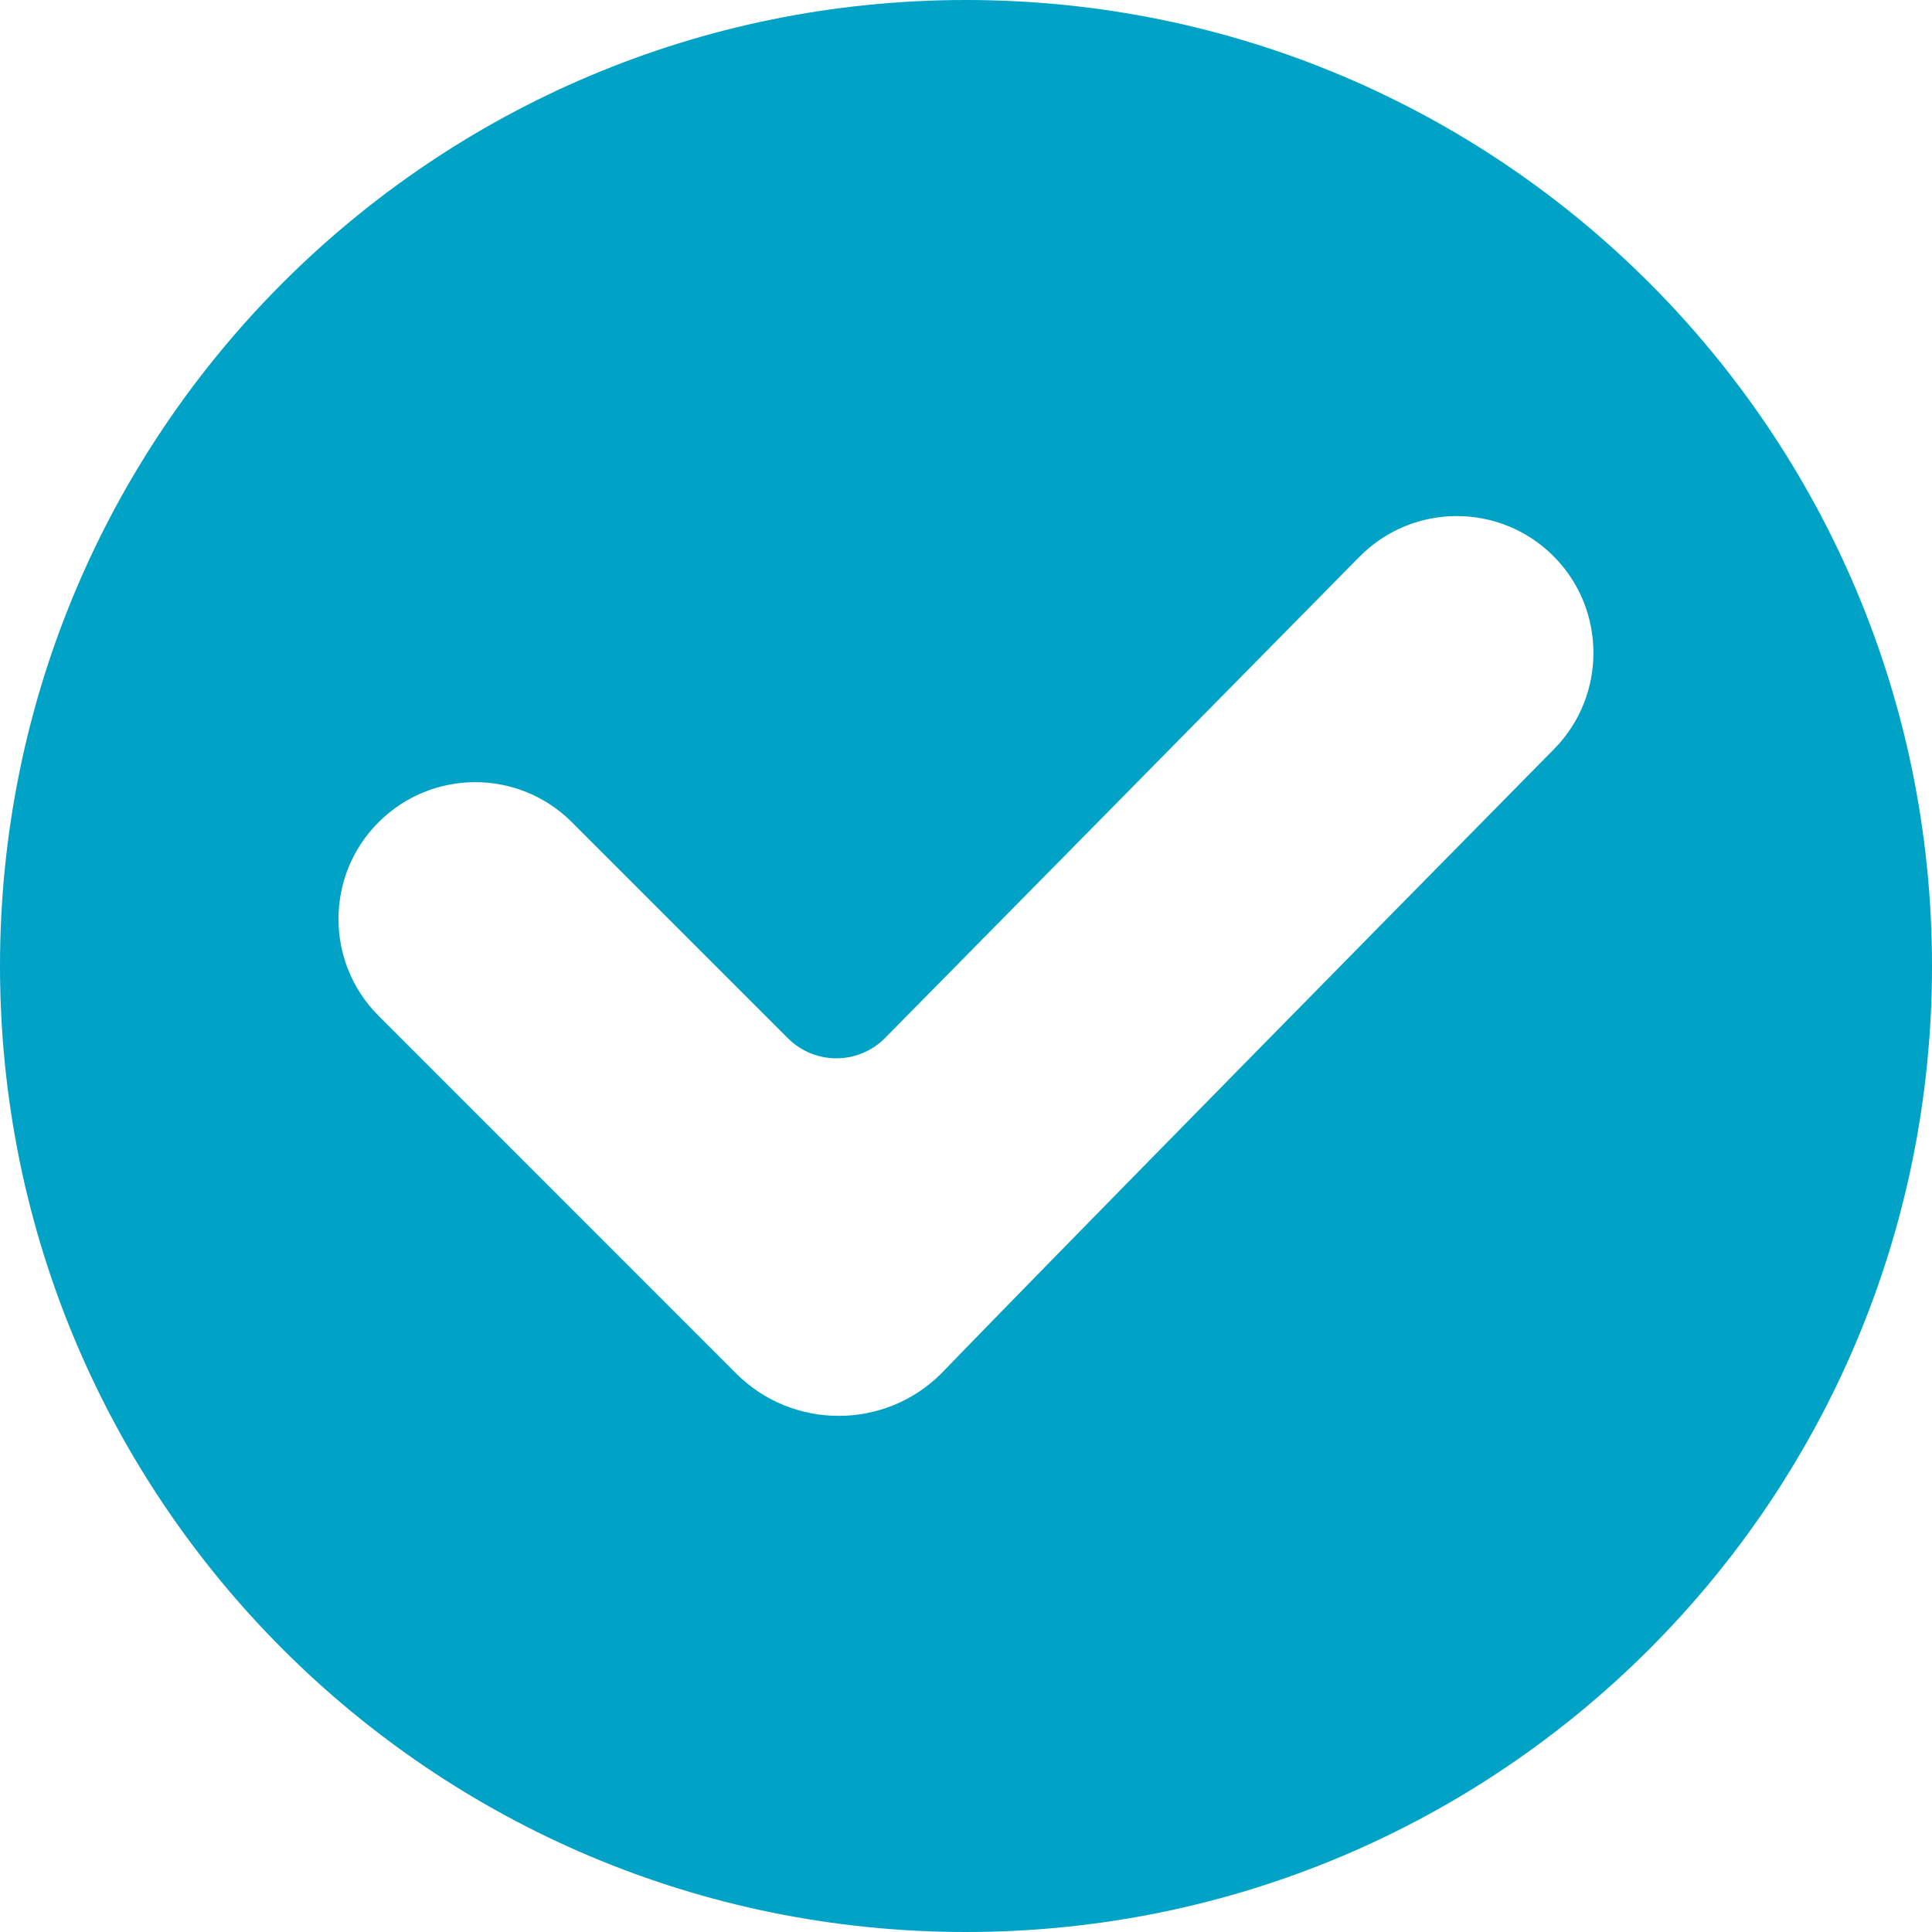
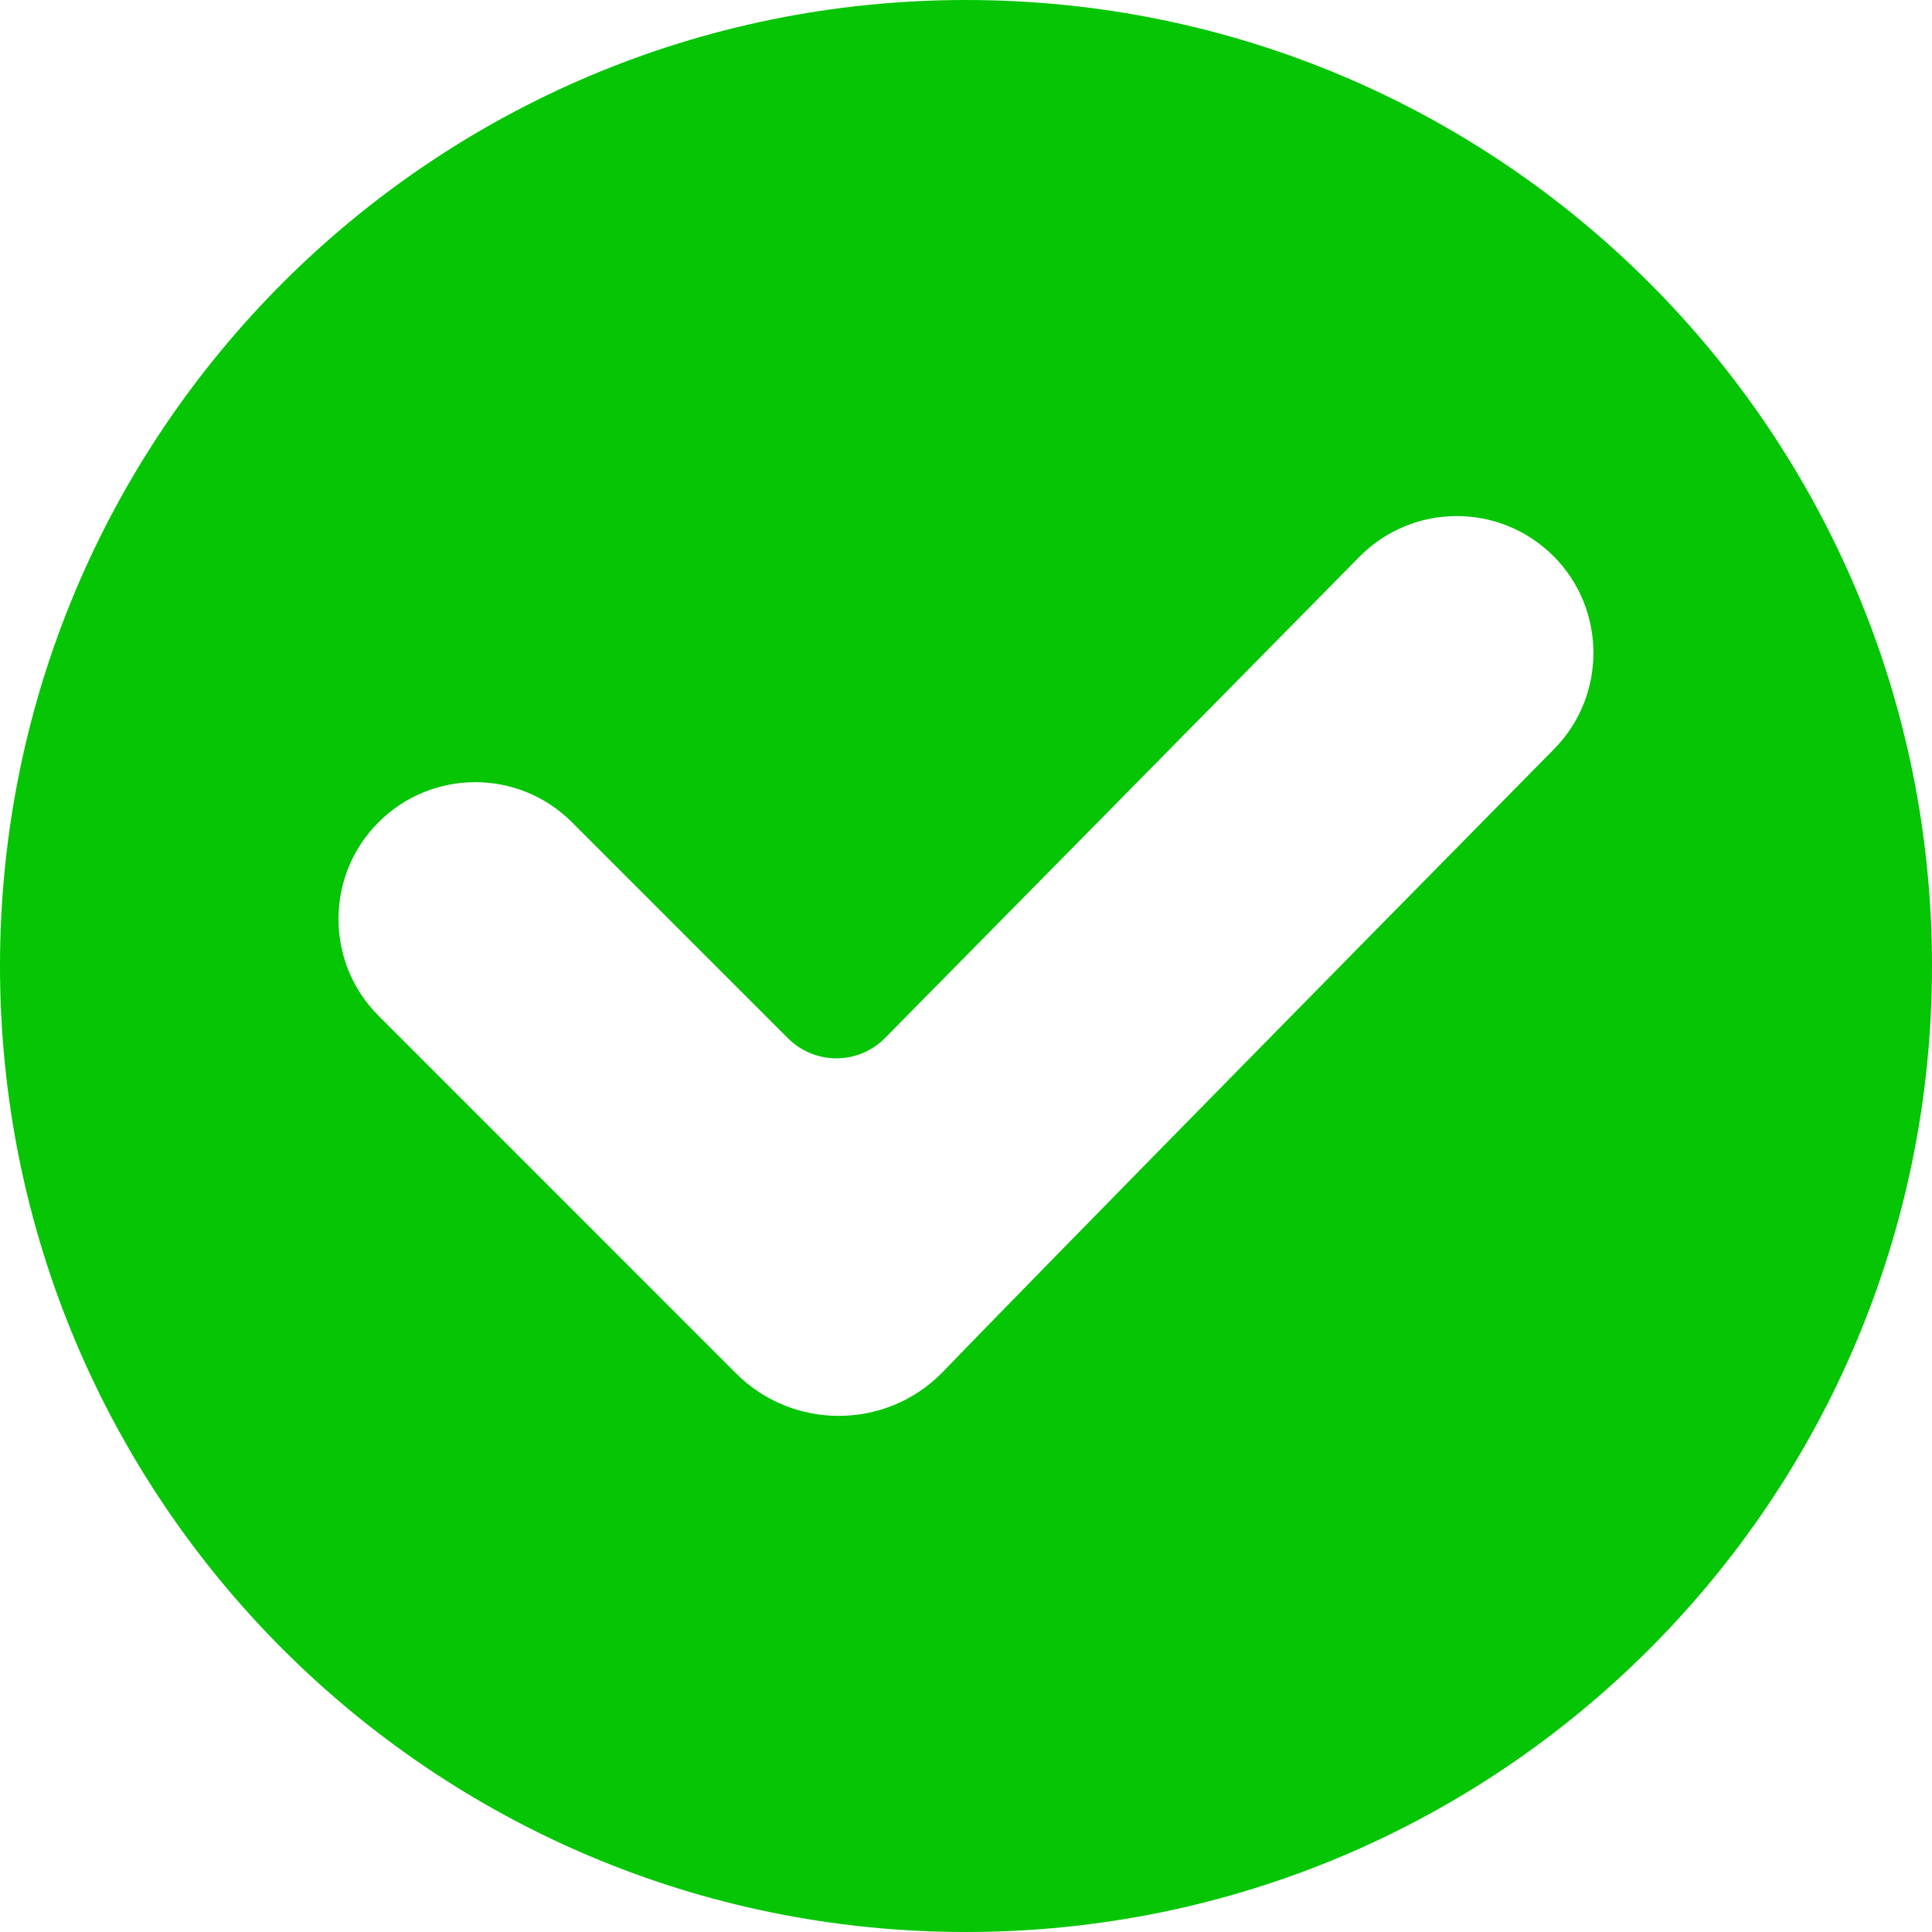
<svg xmlns="http://www.w3.org/2000/svg" viewBox="0 0 512 512" id="vector">
-   <path id="path" d="M 256 0 C 114.51 0 0 114.5 0 256 C 0 397.49 114.5 512 256 512 C 397.49 512 512 397.5 512 256 C 512 114.51 397.5 0 256 0 Z M 195.086 363.99 C 195.086 363.99 106.664 275.532 100.308 269.188 C 86.169 255.049 86.169 232.041 100.308 217.914 C 114.483 203.739 137.407 203.739 151.582 217.914 L 208.826 275.158 C 215.944 282.276 227.496 282.227 234.554 275.073 L 360.244 147.571 C 374.371 133.239 397.452 133.142 411.699 147.39 C 425.729 161.42 425.814 184.332 411.88 198.471 C 275.387 336.957 249.466 363.978 249.466 363.978 C 234.481 378.962 210.083 378.975 195.086 363.99 Z" fill="#00a2c6" stroke-width="1" />
+   <path id="path" d="M 256 0 C 114.51 0 0 114.5 0 256 C 0 397.49 114.5 512 256 512 C 397.49 512 512 397.5 512 256 C 512 114.51 397.5 0 256 0 Z M 195.086 363.99 C 195.086 363.99 106.664 275.532 100.308 269.188 C 86.169 255.049 86.169 232.041 100.308 217.914 C 114.483 203.739 137.407 203.739 151.582 217.914 L 208.826 275.158 C 215.944 282.276 227.496 282.227 234.554 275.073 L 360.244 147.571 C 374.371 133.239 397.452 133.142 411.699 147.39 C 425.729 161.42 425.814 184.332 411.88 198.471 C 275.387 336.957 249.466 363.978 249.466 363.978 C 234.481 378.962 210.083 378.975 195.086 363.99 Z" fill="#05c505" stroke-width="1" />
</svg>
